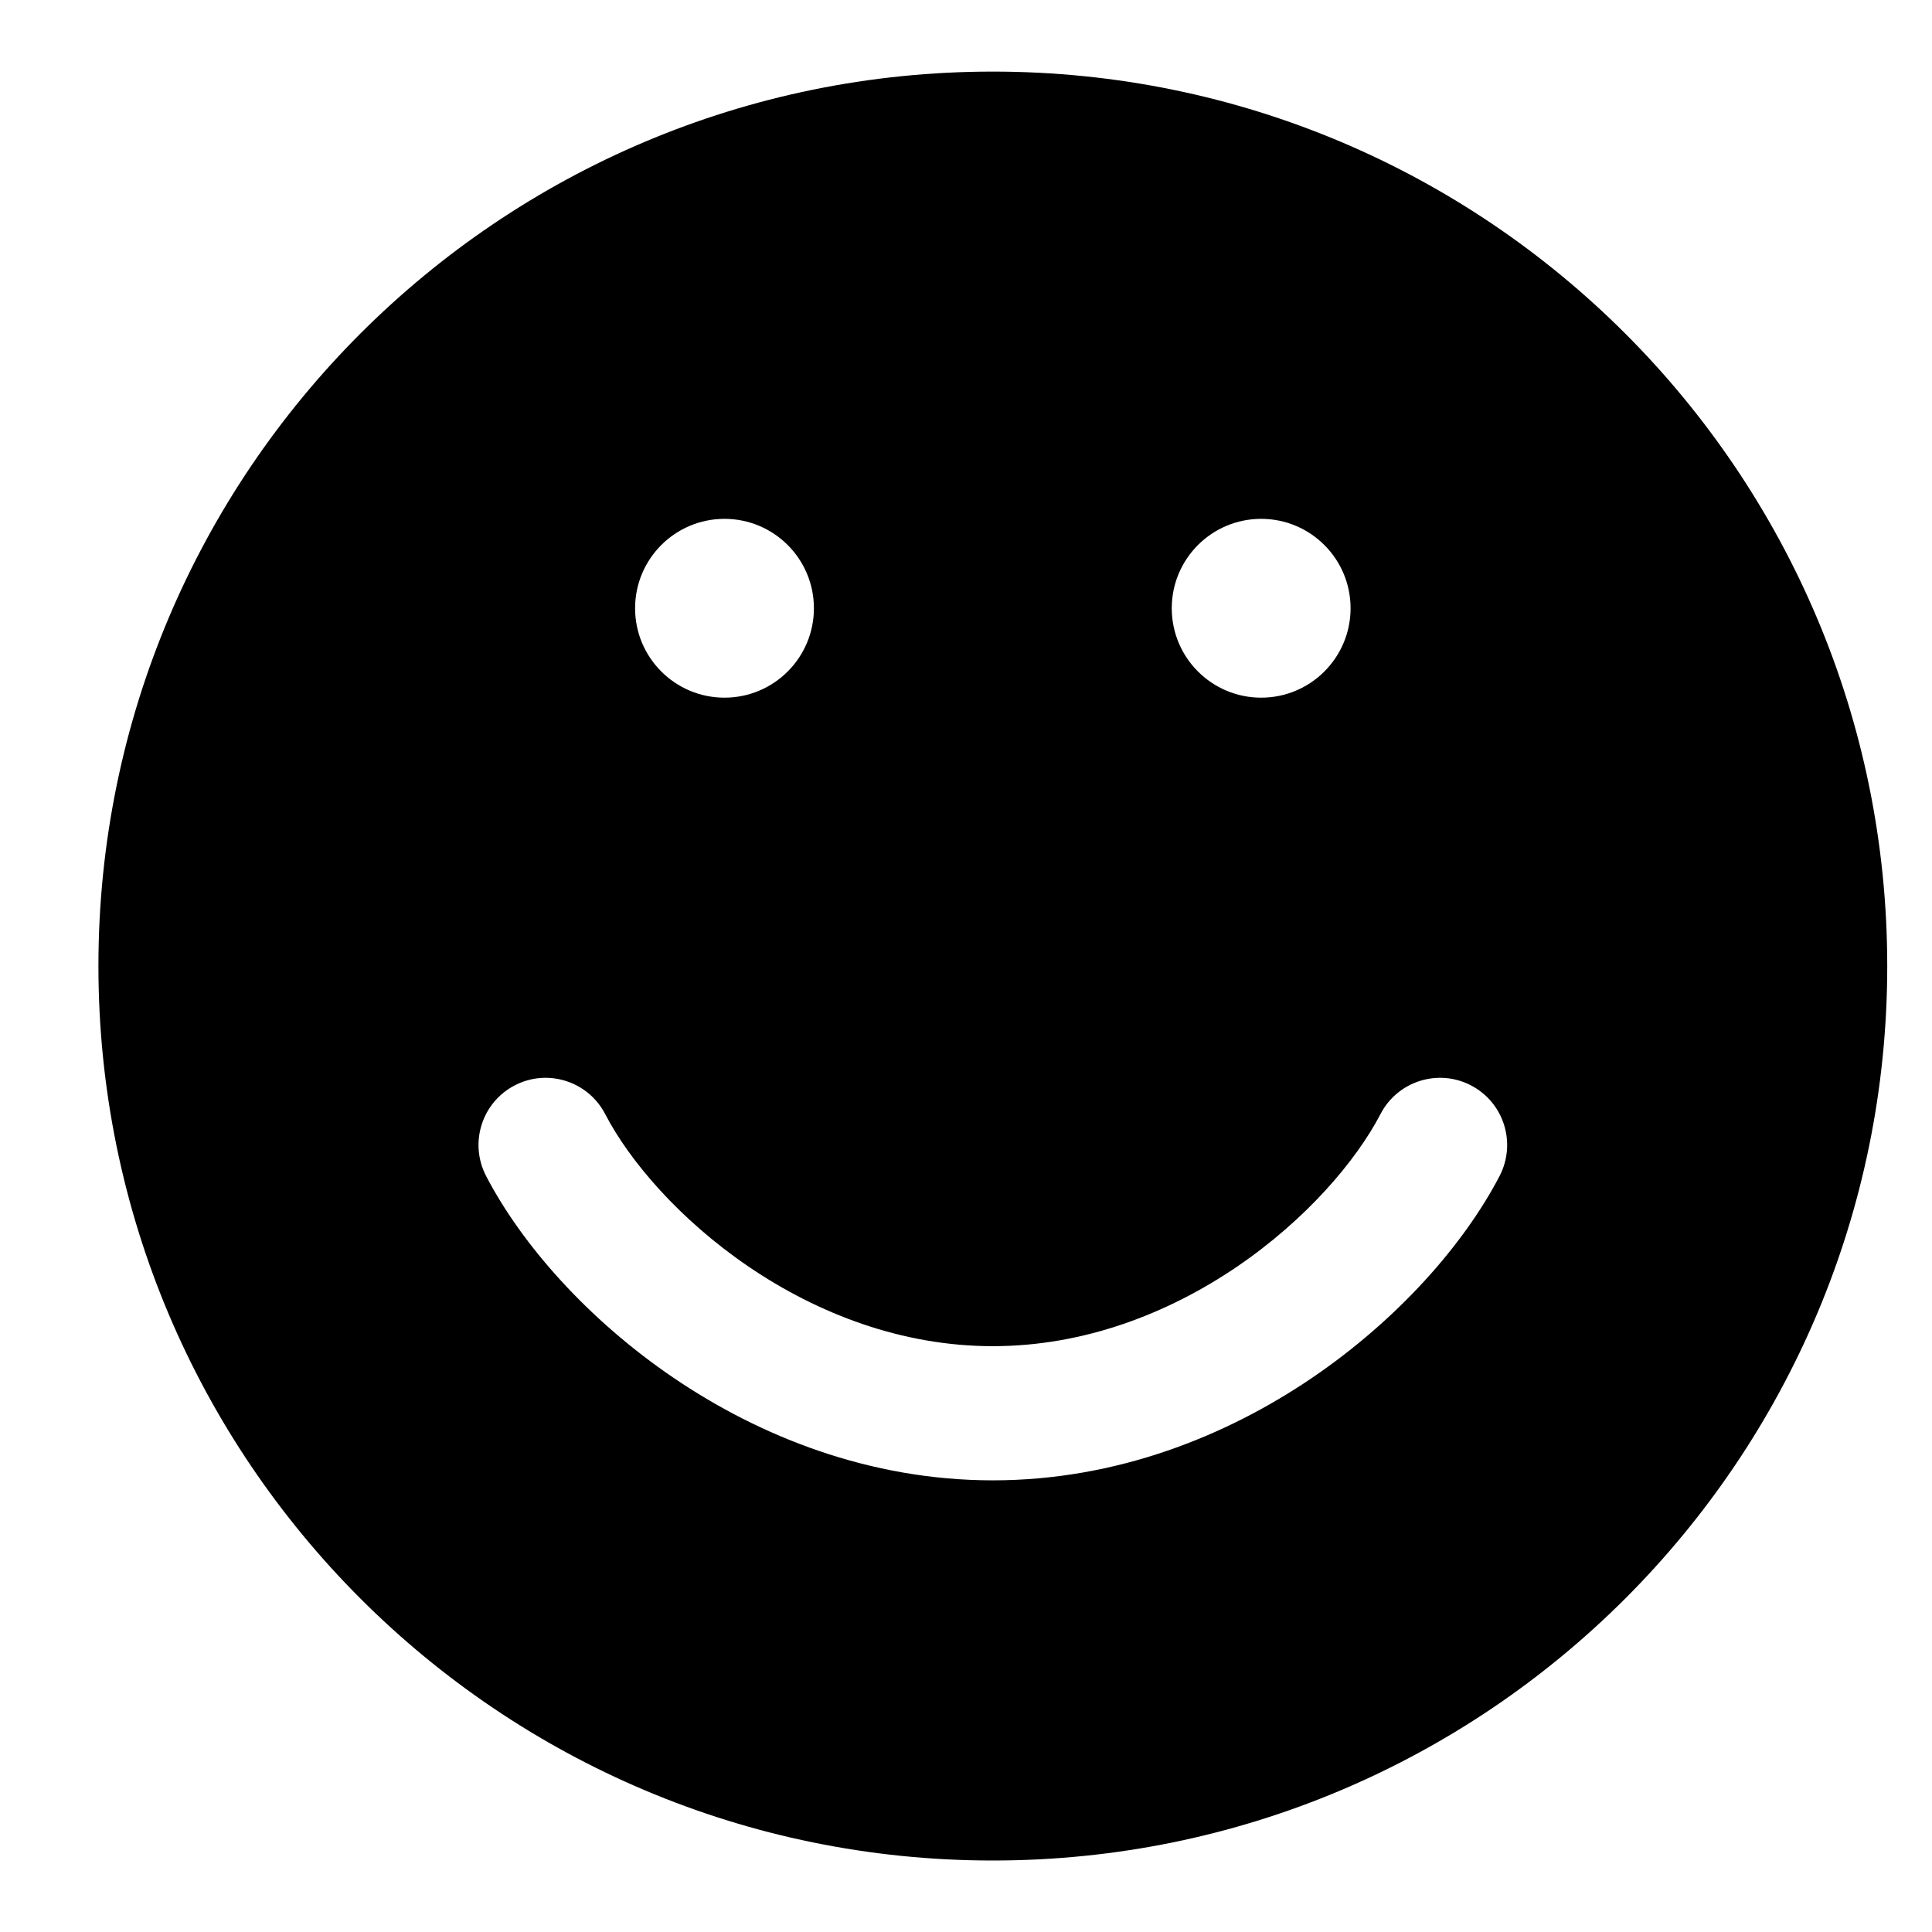
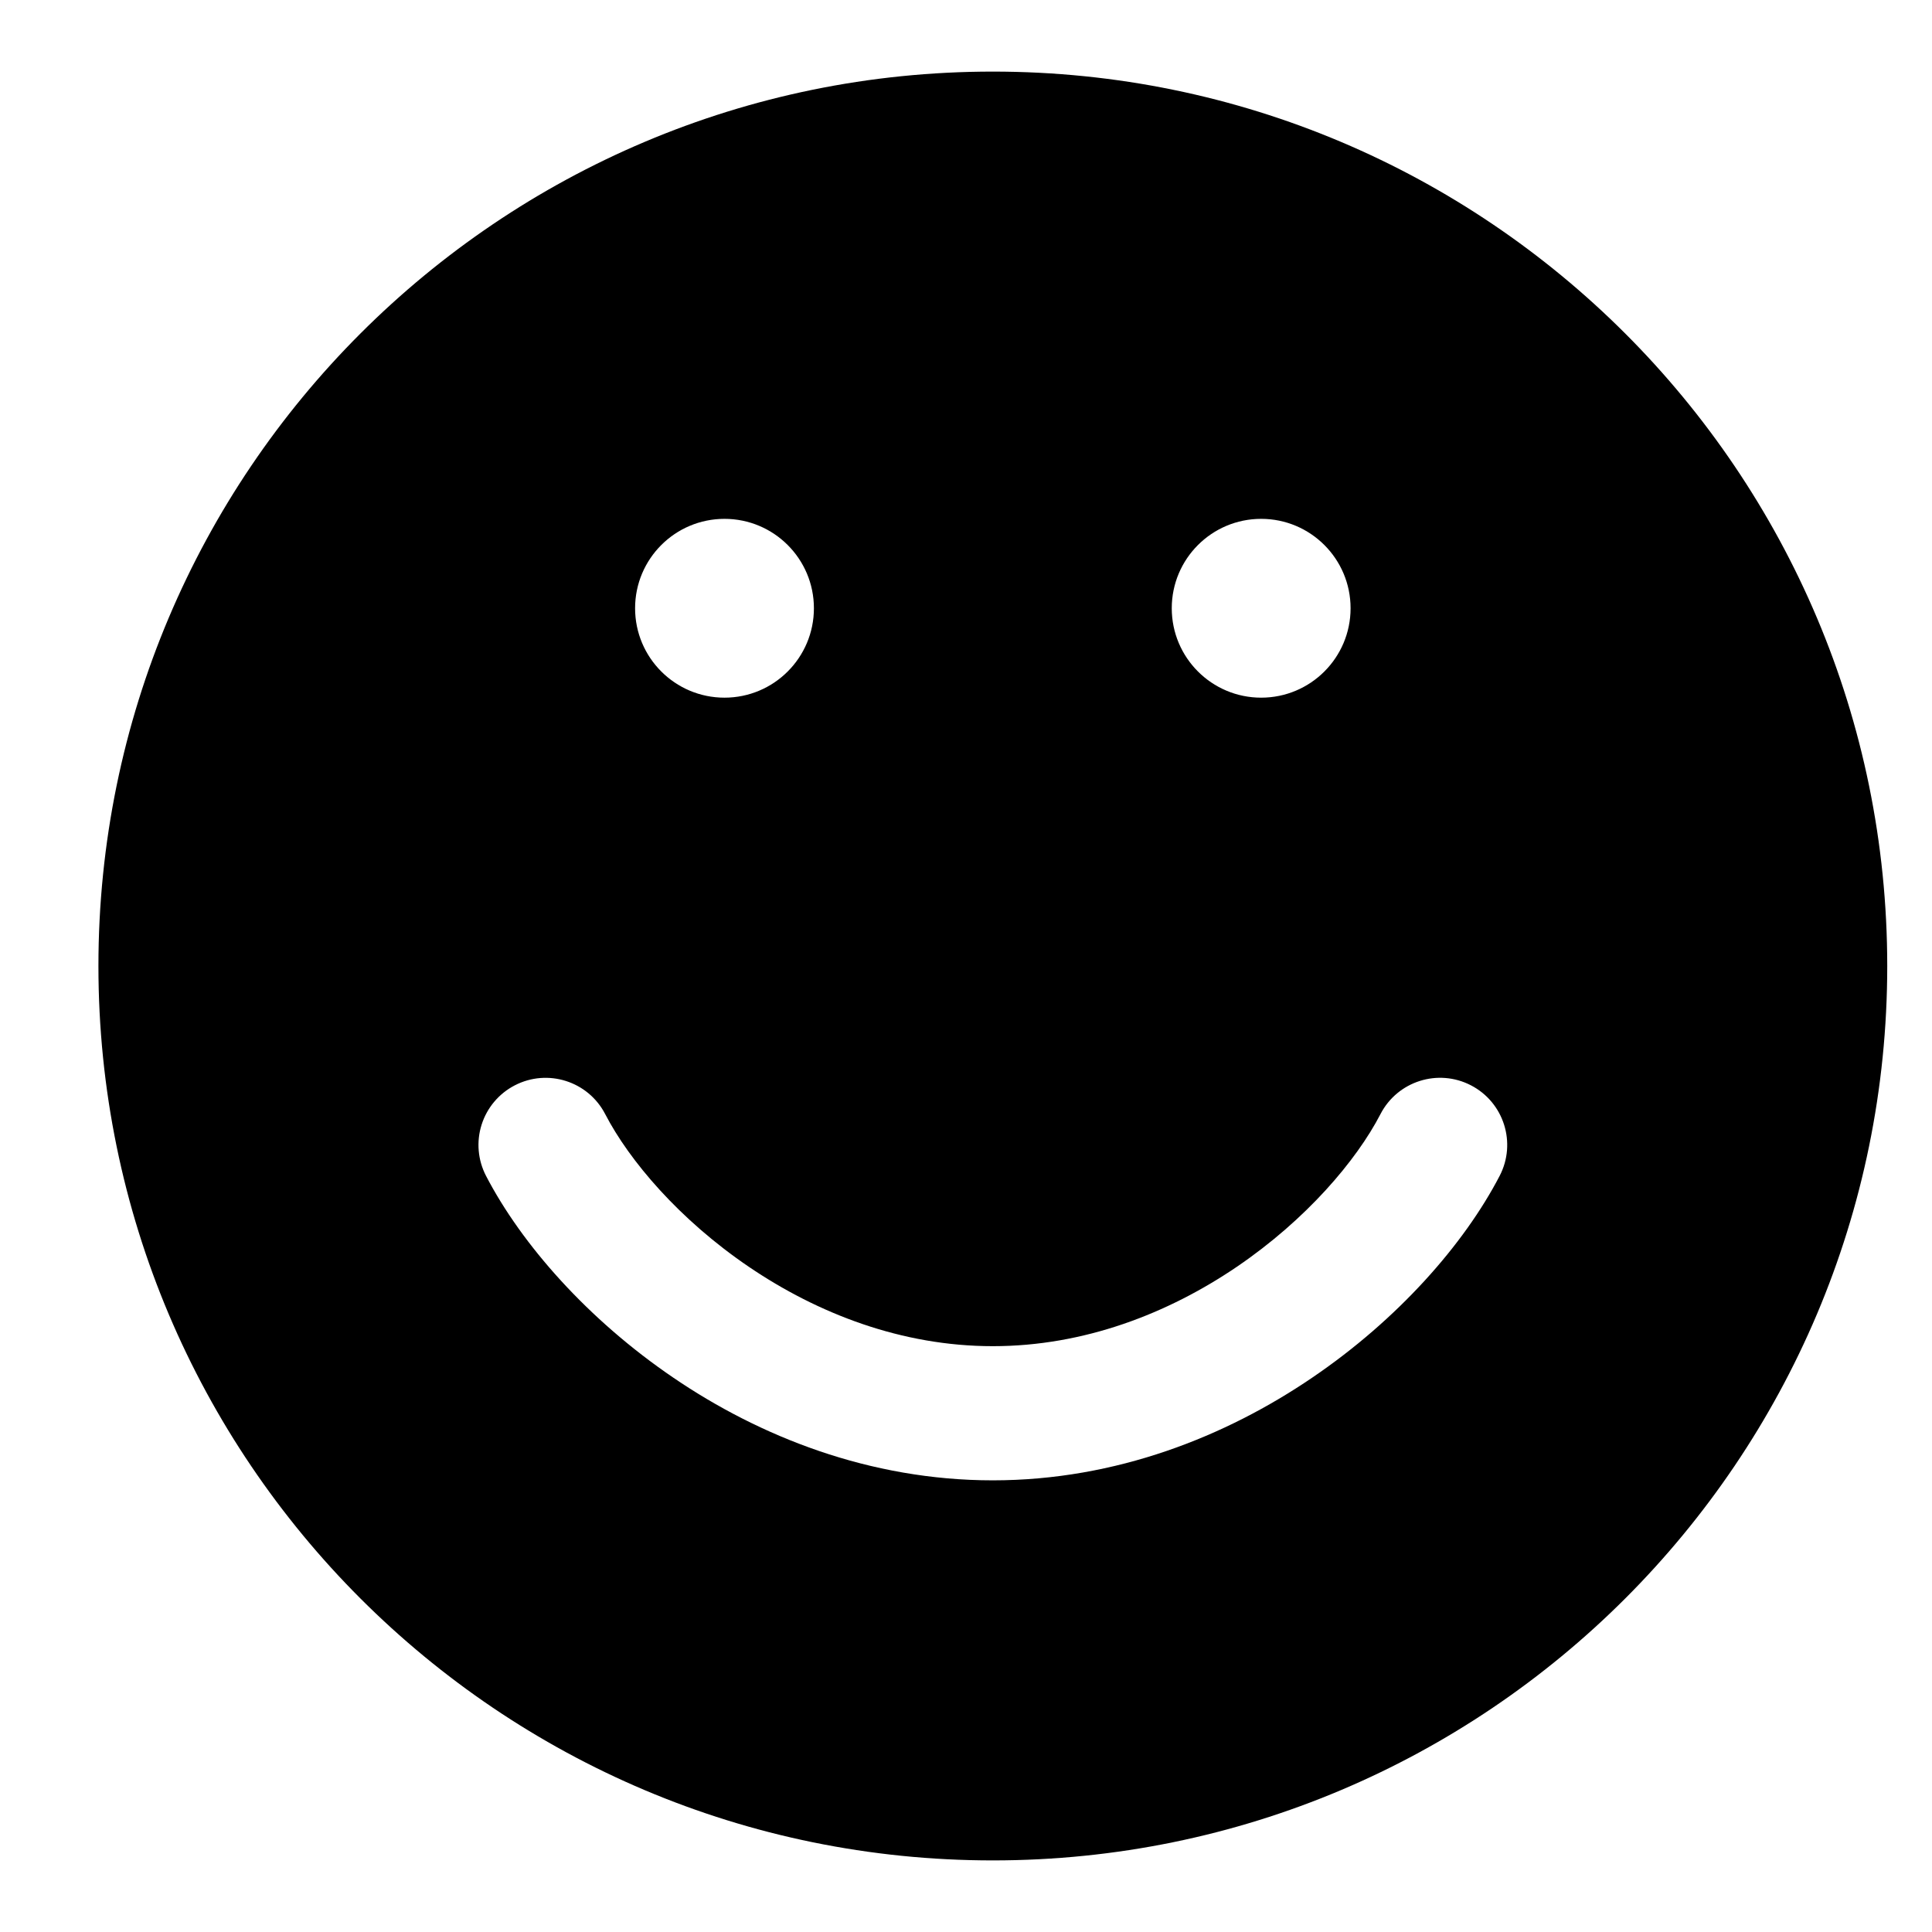
<svg xmlns="http://www.w3.org/2000/svg" fill="currentColor" viewBox="0 0 18 18">
-   <path fill-rule="evenodd" clip-rule="evenodd" d="M17.583 9C17.583 13.603 13.852 17.334 9.25 17.334C4.648 17.334 0.917 13.603 0.917 9C0.917 4.398 4.648 0.667 9.25 0.667C13.852 0.667 17.583 4.398 17.583 9ZM4.796 10.112C5.102 9.953 5.479 10.073 5.638 10.379C5.862 10.812 6.329 11.362 6.976 11.802C7.618 12.238 8.401 12.542 9.25 12.542C10.099 12.542 10.882 12.238 11.524 11.802C12.171 11.362 12.637 10.812 12.862 10.379C13.021 10.073 13.398 9.953 13.704 10.112C14.011 10.271 14.13 10.648 13.972 10.955C13.64 11.594 13.023 12.294 12.226 12.836C11.424 13.381 10.401 13.792 9.25 13.792C8.099 13.792 7.076 13.381 6.274 12.836C5.477 12.294 4.86 11.594 4.528 10.955C4.37 10.648 4.489 10.271 4.796 10.112ZM6.75 6.5C7.21 6.5 7.583 6.127 7.583 5.667C7.583 5.207 7.21 4.834 6.75 4.834C6.29 4.834 5.917 5.207 5.917 5.667C5.917 6.127 6.29 6.5 6.75 6.5ZM11.75 6.5C12.21 6.5 12.583 6.127 12.583 5.667C12.583 5.207 12.21 4.834 11.75 4.834C11.29 4.834 10.917 5.207 10.917 5.667C10.917 6.127 11.29 6.5 11.75 6.5Z" />
+   <path fill-rule="evenodd" d="M17.583 9A8.333 8.333 0 1 1 .917 9a8.333 8.333 0 0 1 16.666 0ZM4.796 10.112a.625.625 0 0 1 .842.267c.224.433.69.983 1.338 1.423.642.436 1.425.74 2.274.74.85 0 1.632-.304 2.274-.74.647-.44 1.114-.99 1.338-1.423a.625.625 0 0 1 1.11.576c-.332.639-.949 1.339-1.746 1.88-.802.546-1.825.957-2.976.957-1.15 0-2.174-.41-2.976-.956-.797-.542-1.414-1.242-1.746-1.881a.625.625 0 0 1 .268-.843ZM6.75 6.5a.833.833 0 1 0 0-1.666.833.833 0 0 0 0 1.666Zm5 0a.833.833 0 1 0 0-1.666.833.833 0 0 0 0 1.666Z" clip-rule="evenodd" />
</svg>
